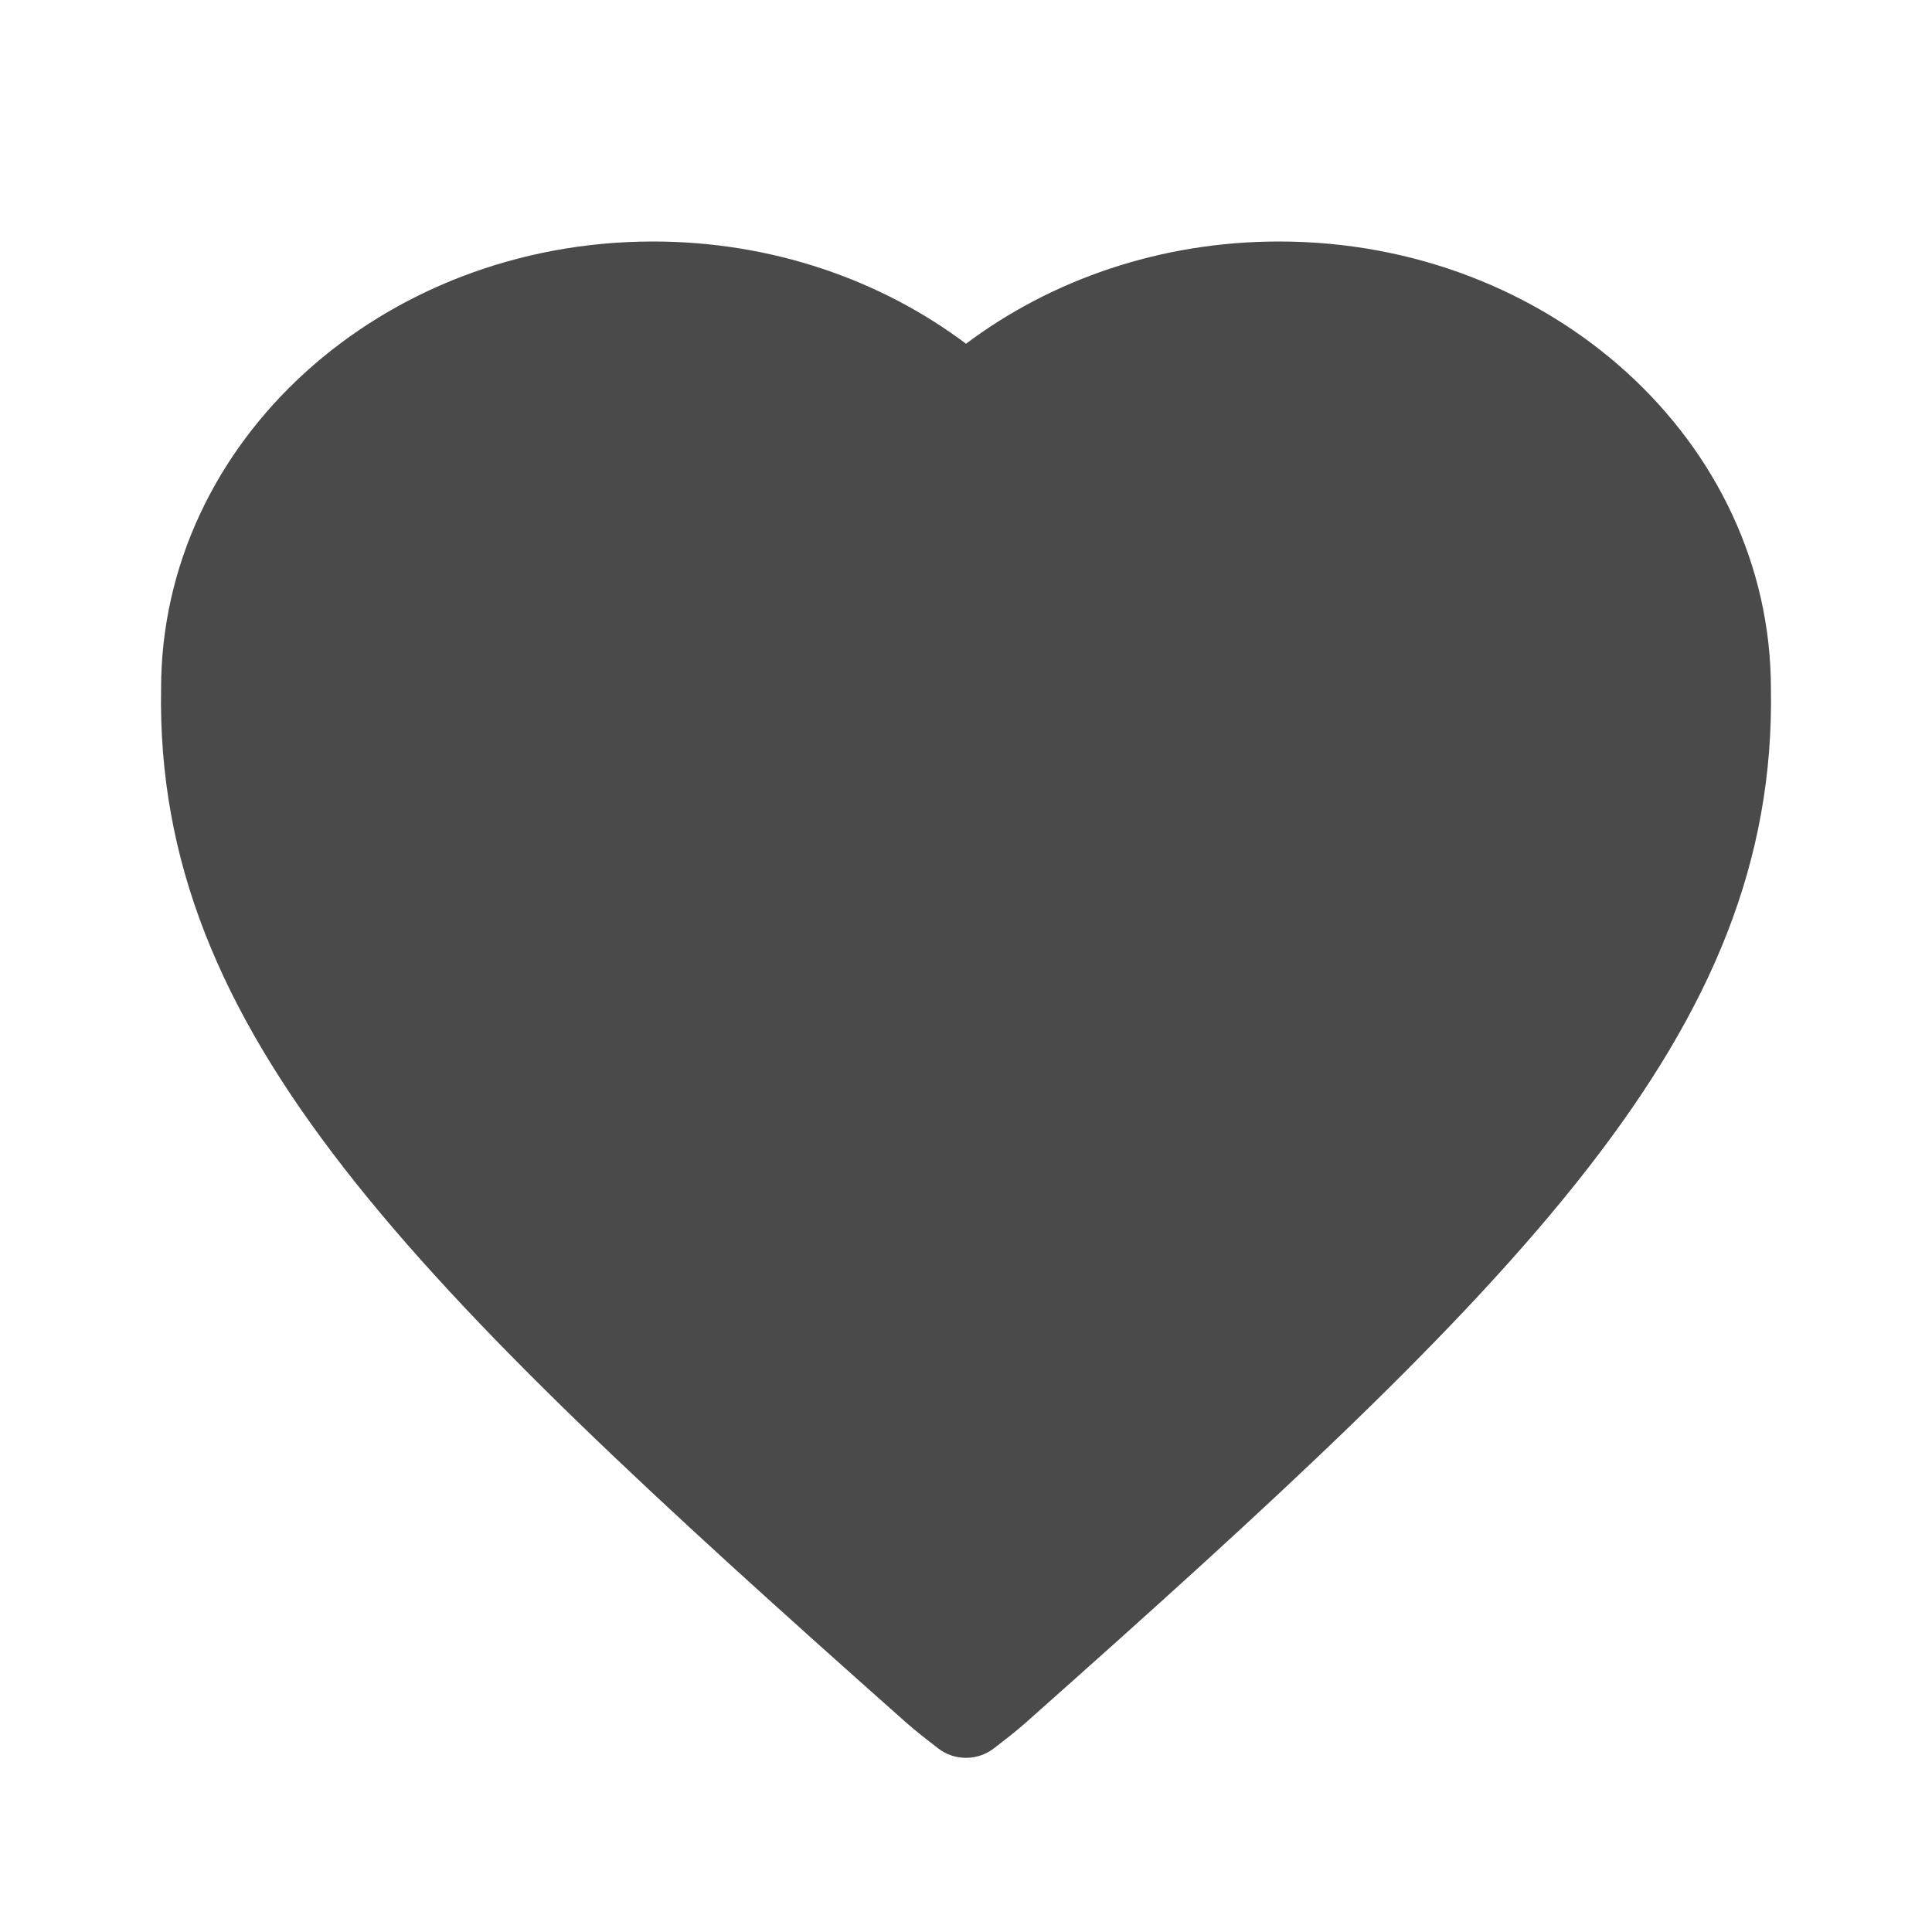
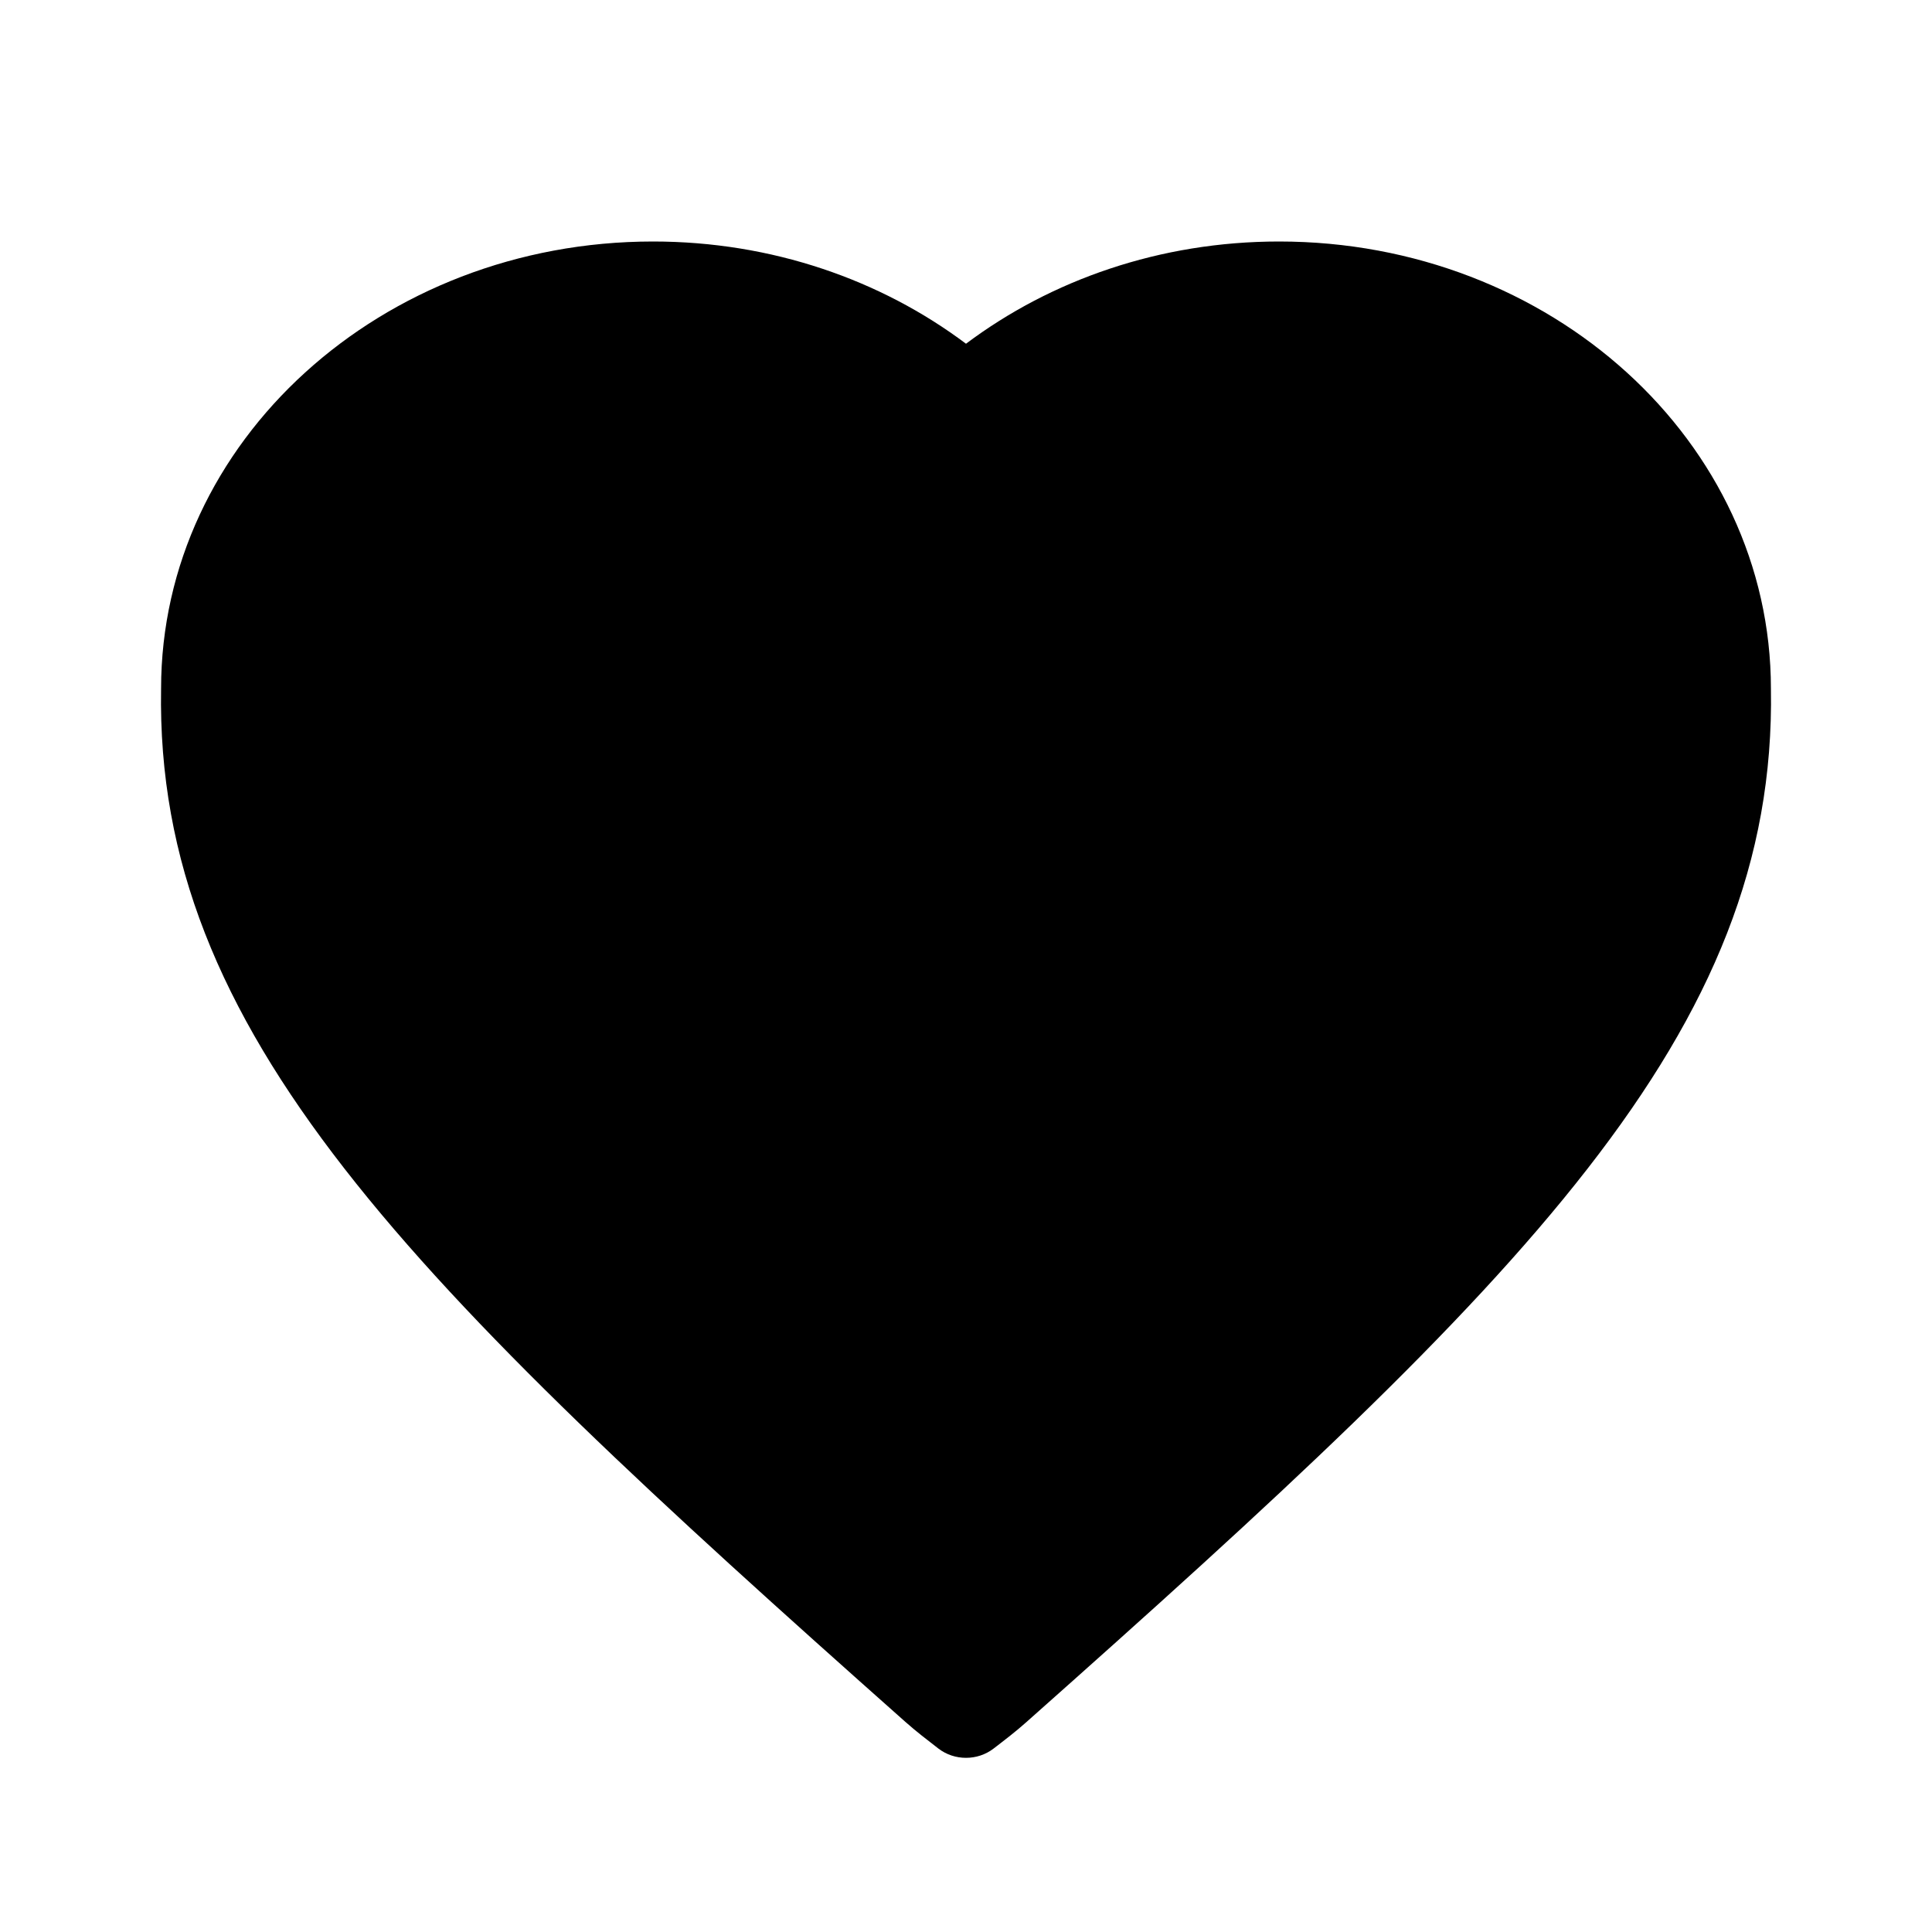
<svg xmlns="http://www.w3.org/2000/svg" width="24" height="24" viewBox="0 0 24 24" fill="none">
-   <path fill-rule="evenodd" clip-rule="evenodd" d="M12.754 21.389C12.619 21.51 12.482 21.614 12.343 21.721C12.143 21.875 11.857 21.875 11.657 21.721C11.519 21.614 11.382 21.51 11.246 21.389C5.067 15.903 1.927 12.827 2.001 8.556C2.001 5.487 4.737 3 8.112 3C9.589 3 10.944 3.477 12 4.27C13.057 3.477 14.411 3 15.889 3C19.263 3 21.999 5.487 21.999 8.556C22.073 12.827 18.933 15.904 12.754 21.389Z" fill="#4A4A4A" />
+   <path fill-rule="evenodd" clip-rule="evenodd" d="M12.754 21.389C12.619 21.51 12.482 21.614 12.343 21.721C12.143 21.875 11.857 21.875 11.657 21.721C11.519 21.614 11.382 21.51 11.246 21.389C5.067 15.903 1.927 12.827 2.001 8.556C2.001 5.487 4.737 3 8.112 3C9.589 3 10.944 3.477 12 4.27C13.057 3.477 14.411 3 15.889 3C19.263 3 21.999 5.487 21.999 8.556C22.073 12.827 18.933 15.904 12.754 21.389Z" fill="black" />
</svg>
